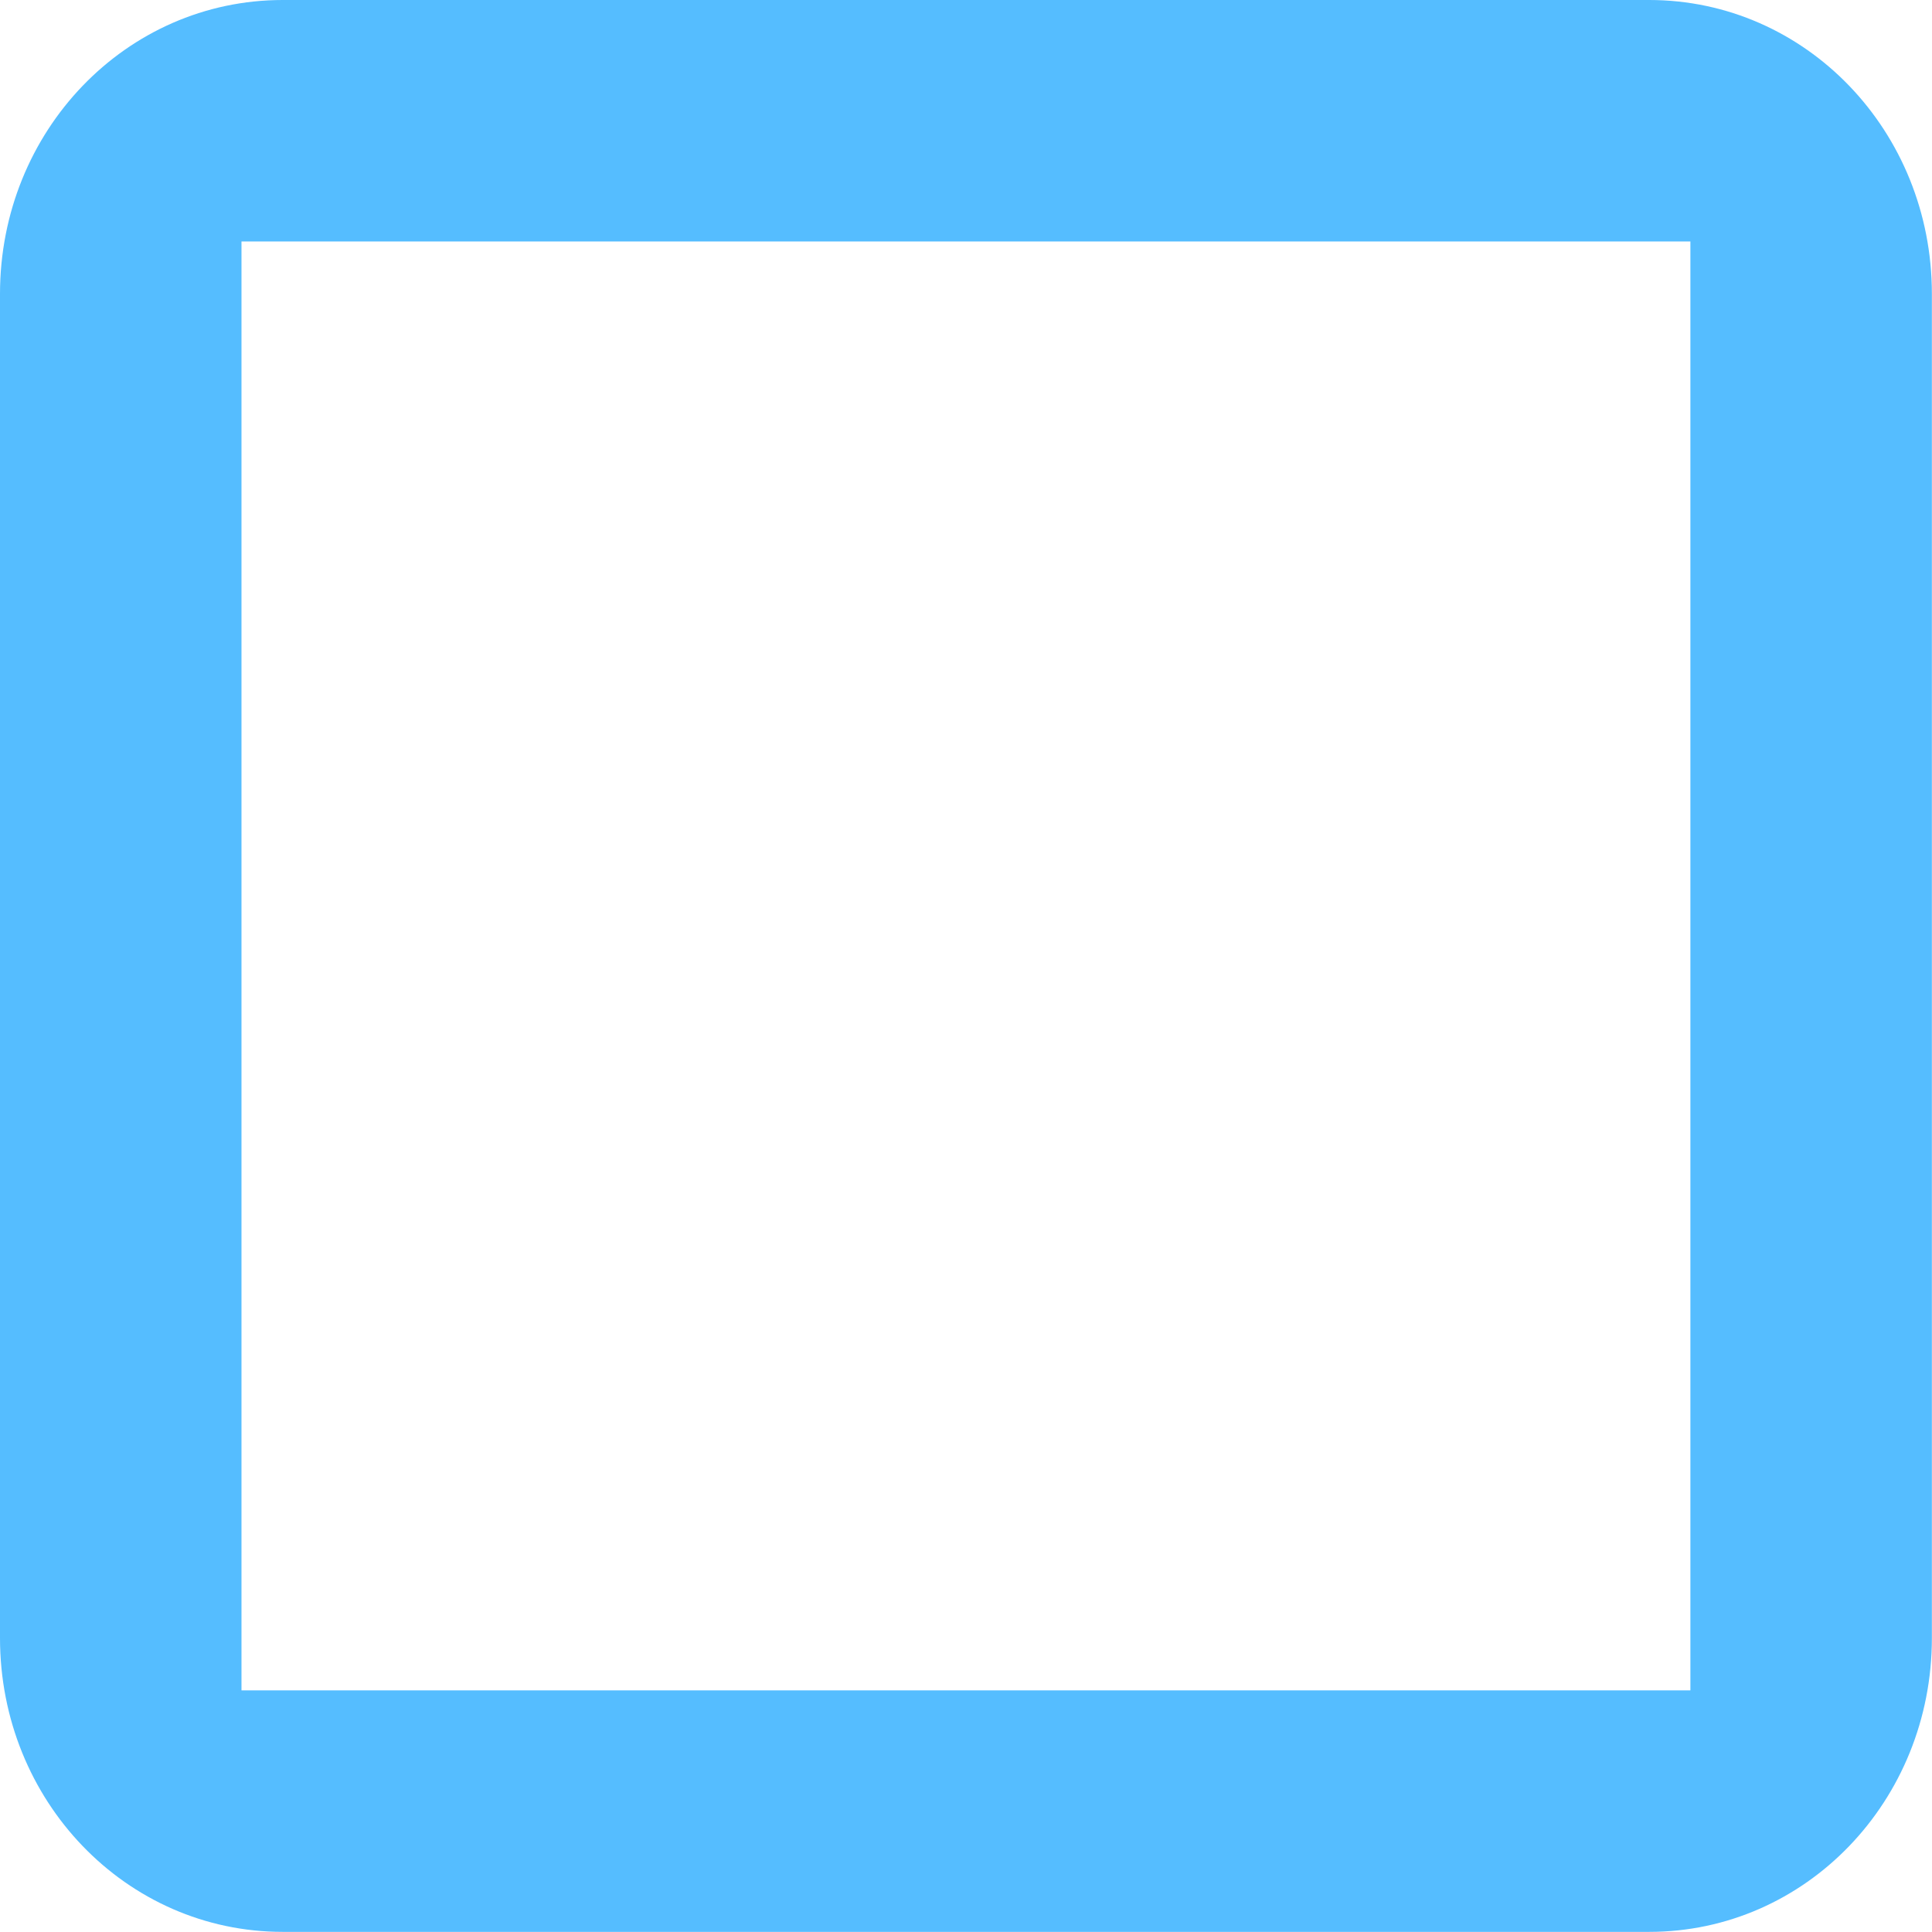
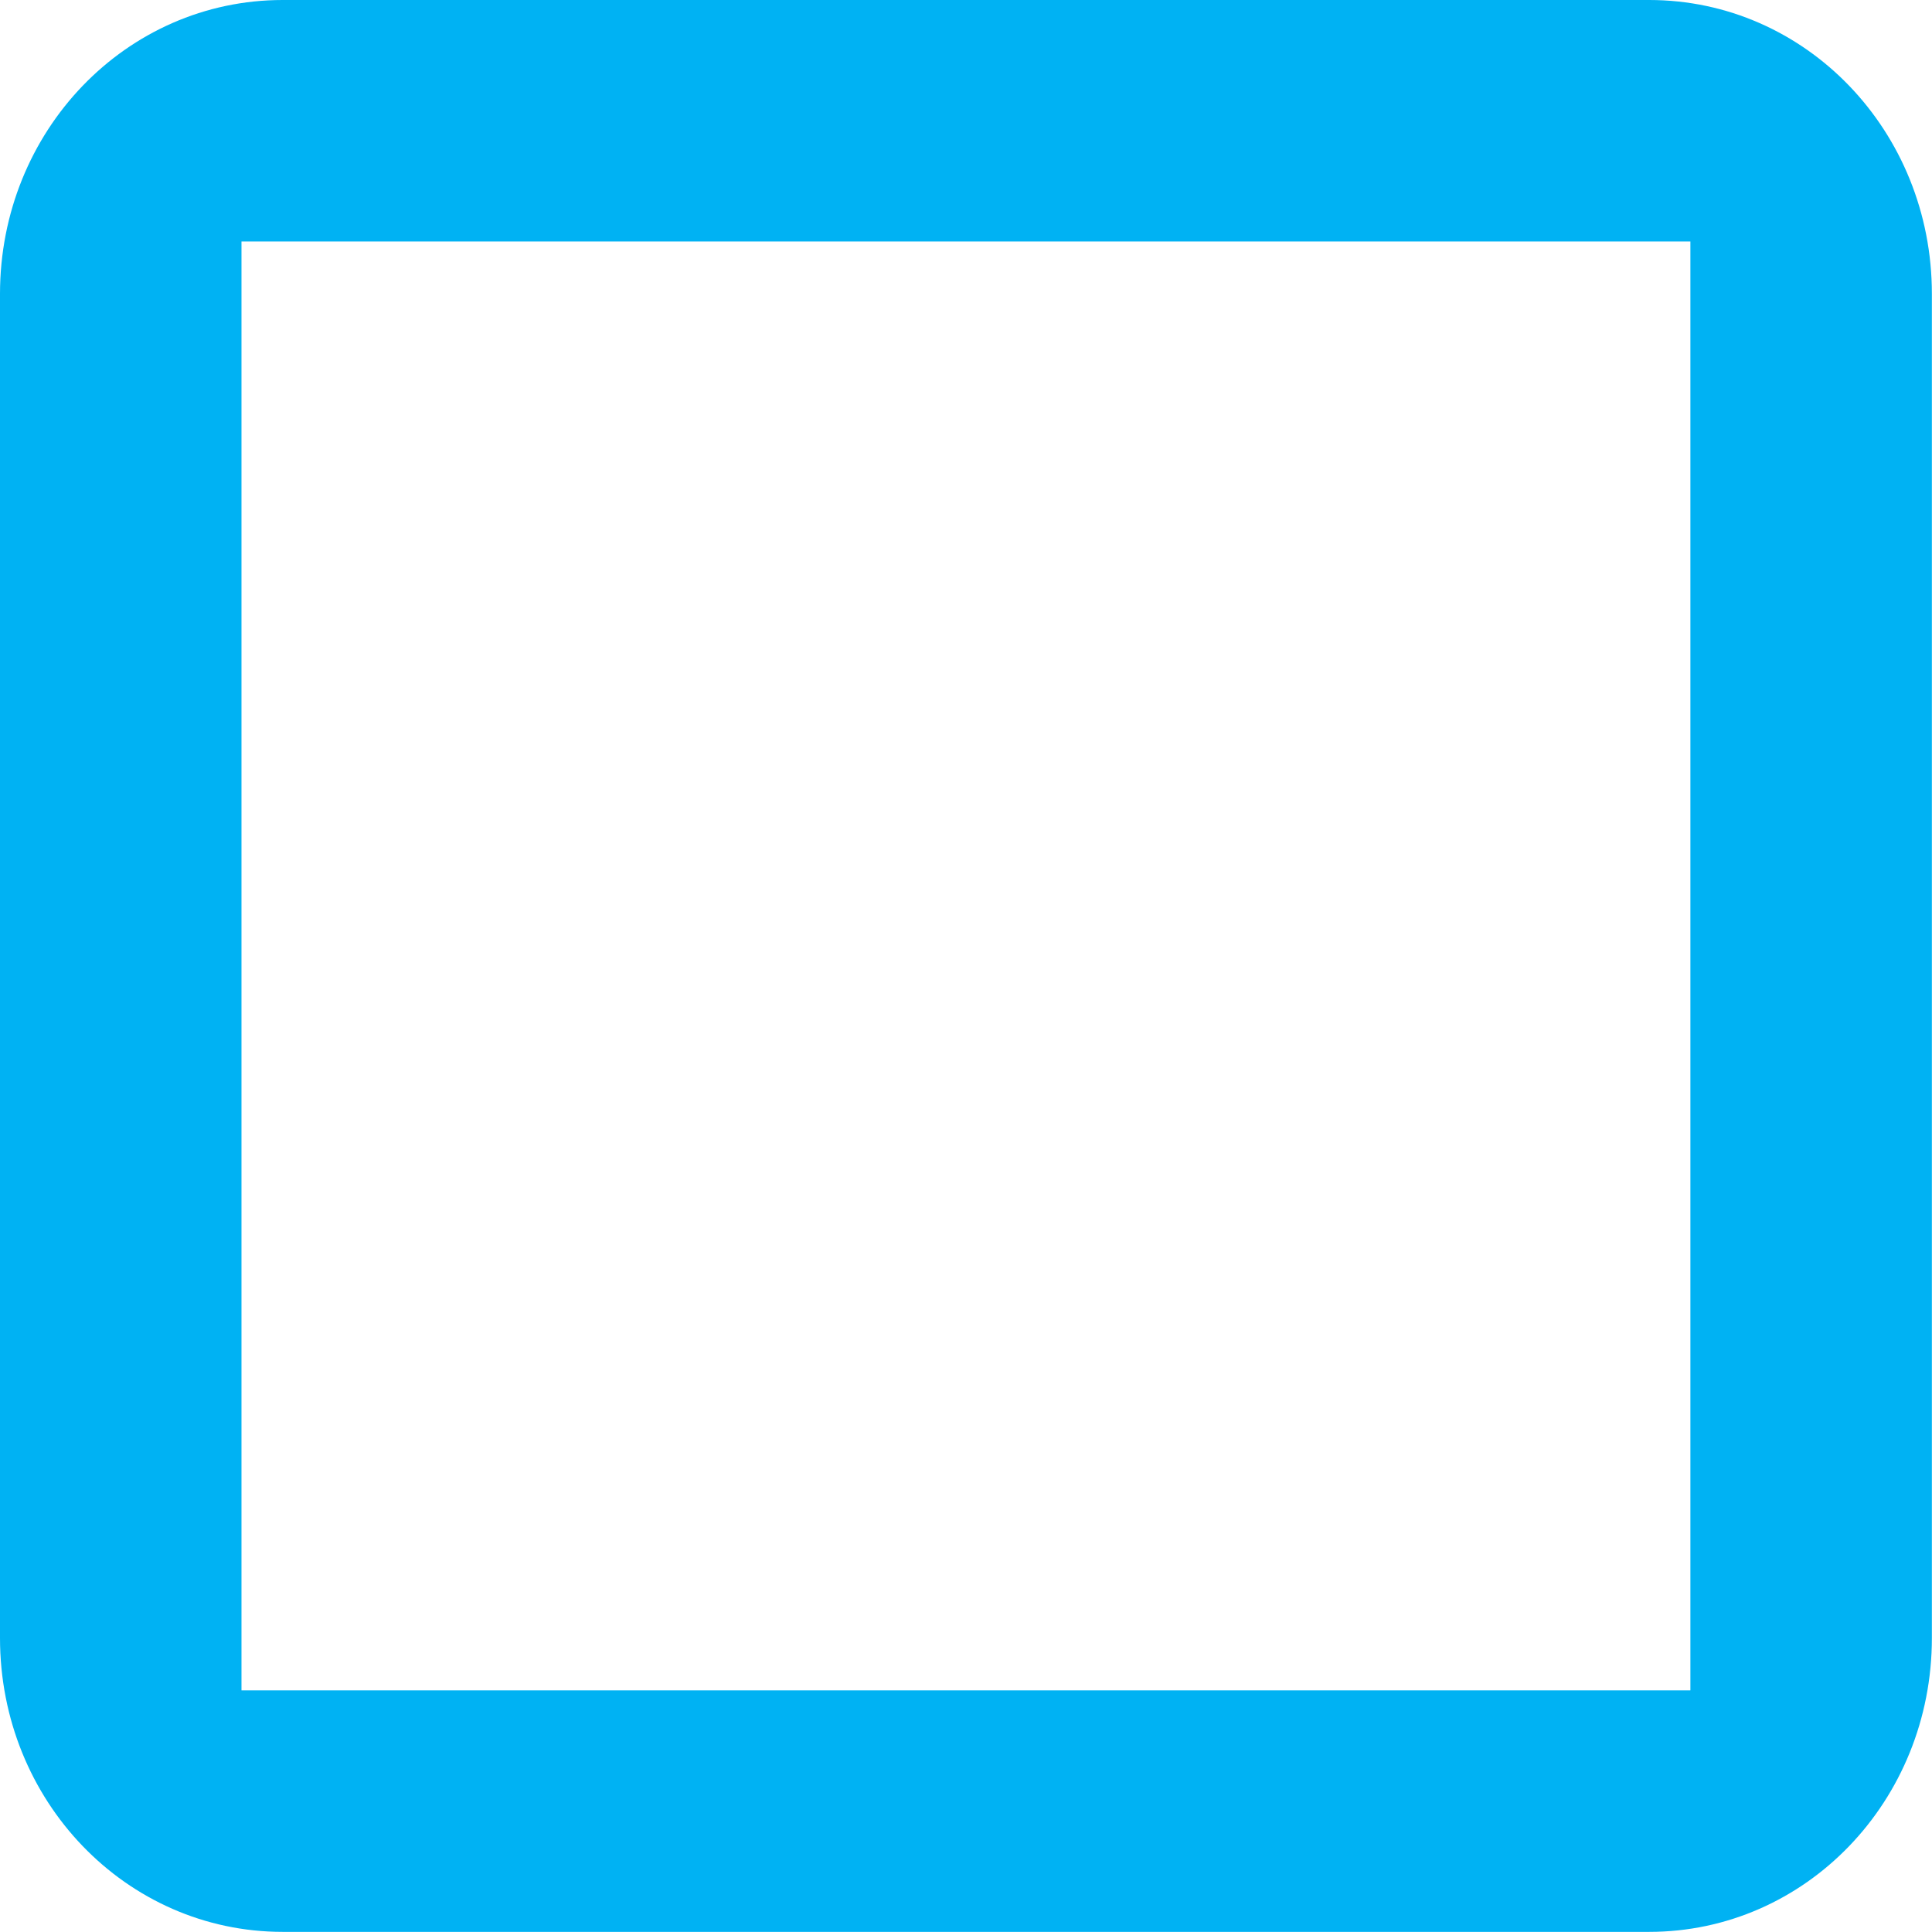
<svg xmlns="http://www.w3.org/2000/svg" width="20" height="20" viewBox="0 0 5.292 5.292" version="1.1" id="svg8">
  <defs id="defs2" />
  <g id="layer1" transform="matrix(0.330728,0,0,0.330728,0,-92.9345)">
-     <path id="rect815" transform="matrix(1.000004,0,0,1.000004,0,280.9998)" d="M 2.342,0 C 1.044,0 0,1.085 0,2.434 V 13.566 C 0,14.915 1.044,16 2.342,16 H 13.658 C 14.956,16 16,14.915 16,13.566 V 2.434 C 16,1.085 14.956,0 13.658,0 Z M 2,2 H 14 V 14 H 2 Z" style="opacity:1;fill:#55bdff;fill-opacity:1;stroke:none;stroke-width:0.37;stroke-miterlimit:4;stroke-dasharray:none;stroke-opacity:1;paint-order:stroke fill markers" />
+     <path id="rect815" transform="matrix(1.000004,0,0,1.000004,0,280.9998)" d="M 2.342,0 C 1.044,0 0,1.085 0,2.434 V 13.566 C 0,14.915 1.044,16 2.342,16 H 13.658 C 14.956,16 16,14.915 16,13.566 V 2.434 C 16,1.085 14.956,0 13.658,0 Z M 2,2 H 14 V 14 H 2 Z" style="opacity:1;fill:#00b2f3;fill-opacity:1;stroke:none;stroke-width:0.37;stroke-miterlimit:4;stroke-dasharray:none;stroke-opacity:1;paint-order:stroke fill markers" />
    <g id="g855" transform="translate(-0.02403434,0.1918013)" />
  </g>
</svg>
